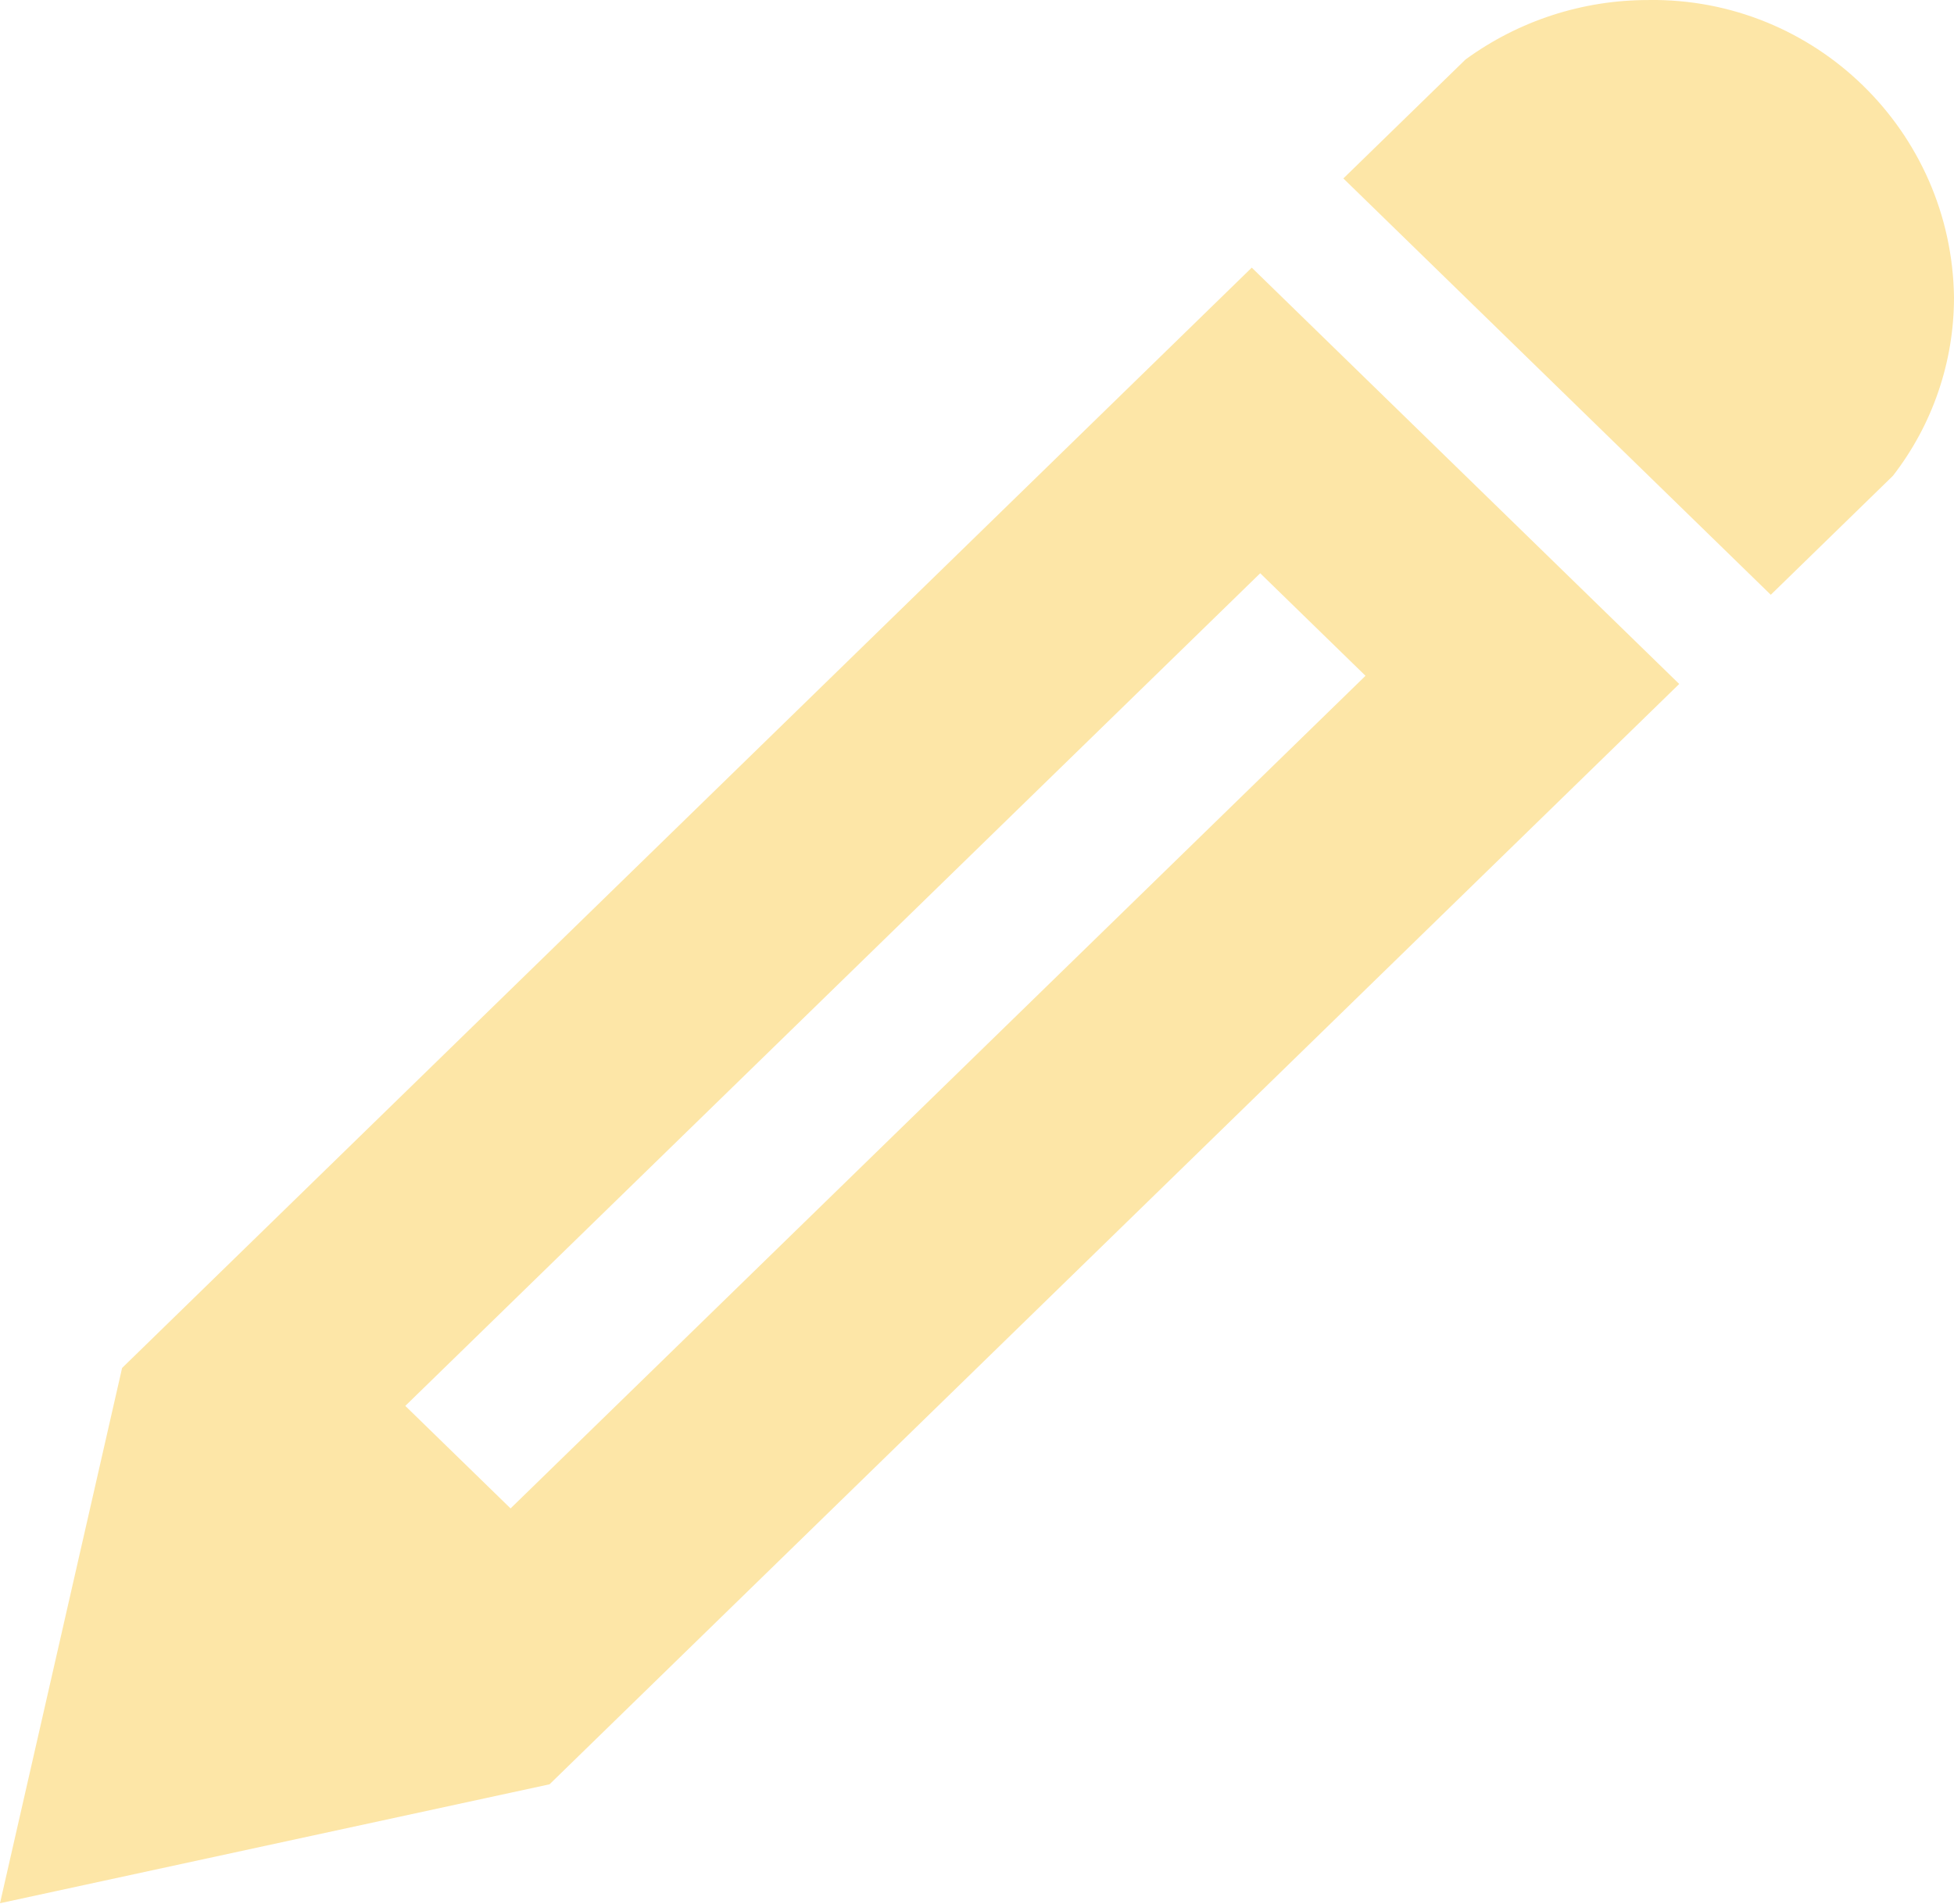
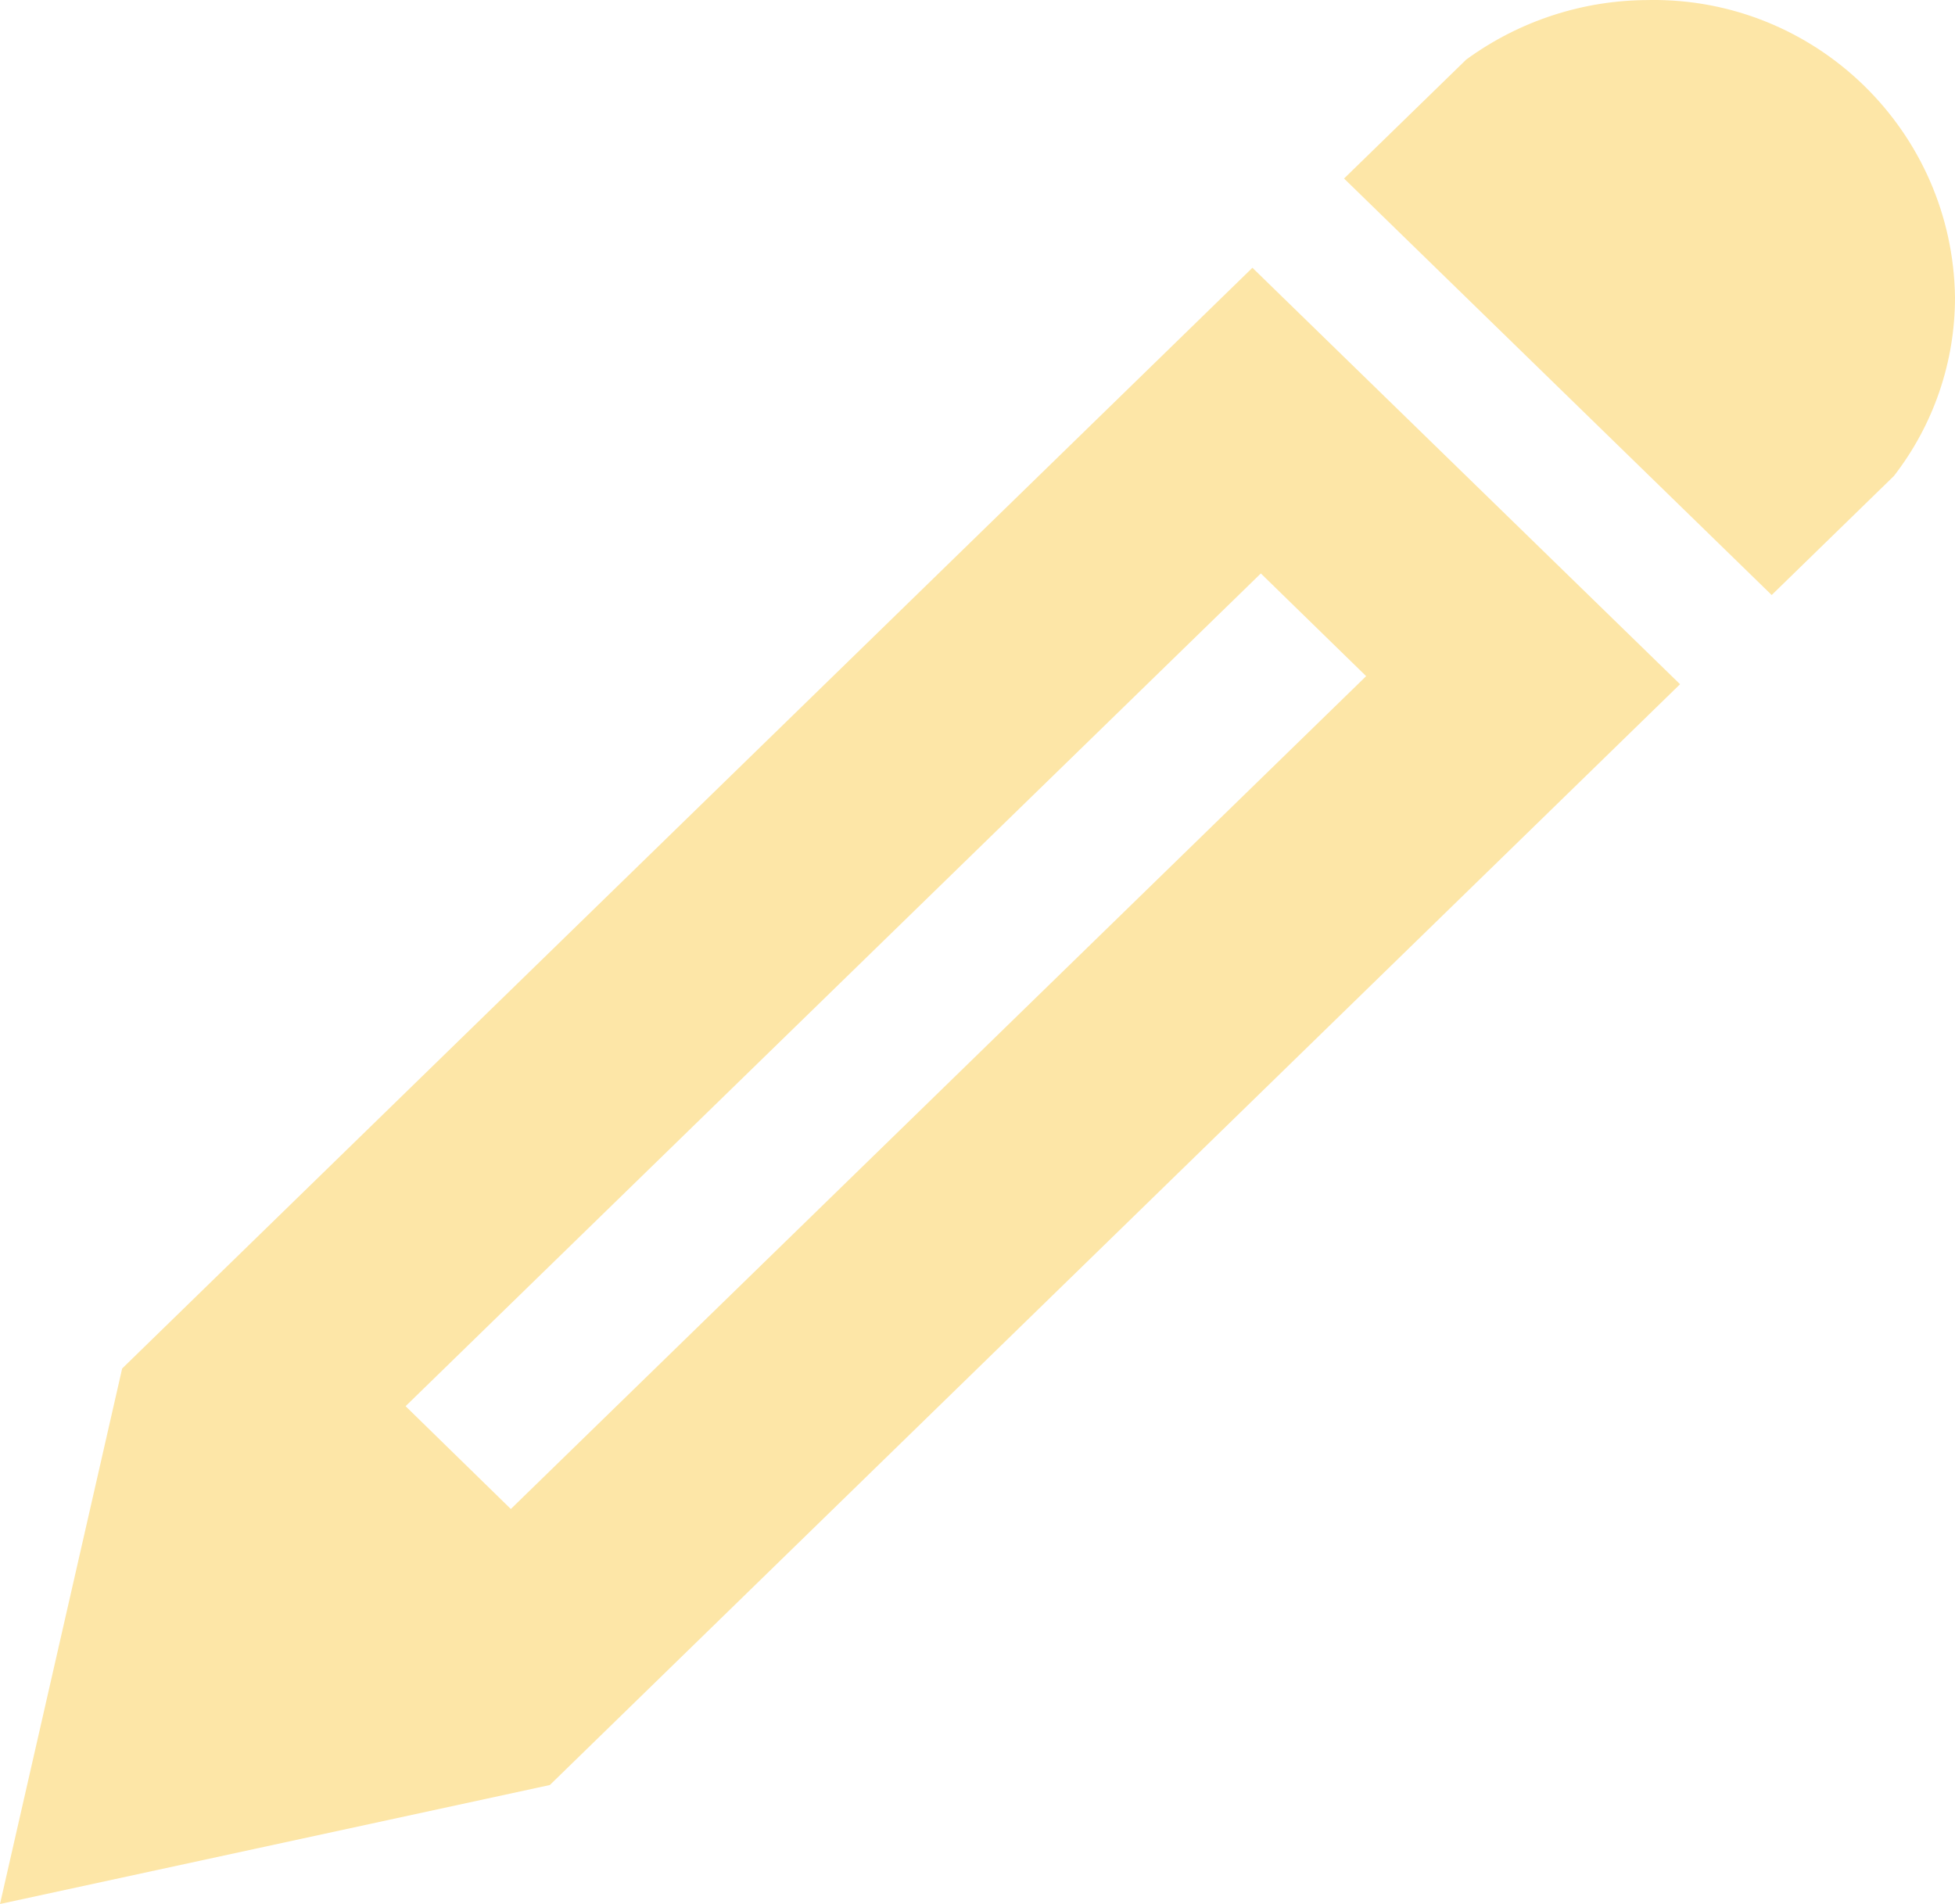
- <svg xmlns="http://www.w3.org/2000/svg" width="46.201" height="45" viewBox="0 0 46.201 45">
-   <path id="Icon_metro-pencil" data-name="Icon metro-pencil" d="M41.553,1.928a7.127,7.127,0,0,1,7.219,7.031,6.881,6.881,0,0,1-1.444,4.219l-2.888,2.813L34.334,6.147l2.888-2.812a7.313,7.313,0,0,1,4.331-1.406ZM5.458,34.272,2.571,46.928l12.994-2.812L42.275,18.1,32.168,8.256Zm29.4-16.366L14.643,37.593l-2.489-2.424L32.368,15.482l2.489,2.424Z" transform="translate(-2.571 -1.928)" fill="#fde6a7" />
+ <svg xmlns="http://www.w3.org/2000/svg" width="33.881" height="33" viewBox="0 0 33.881 33">
+   <path id="Icon_metro-pencil" data-name="Icon metro-pencil" d="M31.158,1.928a5.226,5.226,0,0,1,5.294,5.156,5.046,5.046,0,0,1-1.059,3.094l-2.118,2.063L25.864,5.022l2.118-2.062a5.363,5.363,0,0,1,3.176-1.031ZM4.688,25.647,2.571,34.928,12.1,32.866,31.687,13.787,24.276,6.569Zm21.559-12L11.424,28.082,9.6,26.3,24.422,11.867Z" transform="translate(-2.571 -1.928)" fill="#fde6a7" />
</svg>
